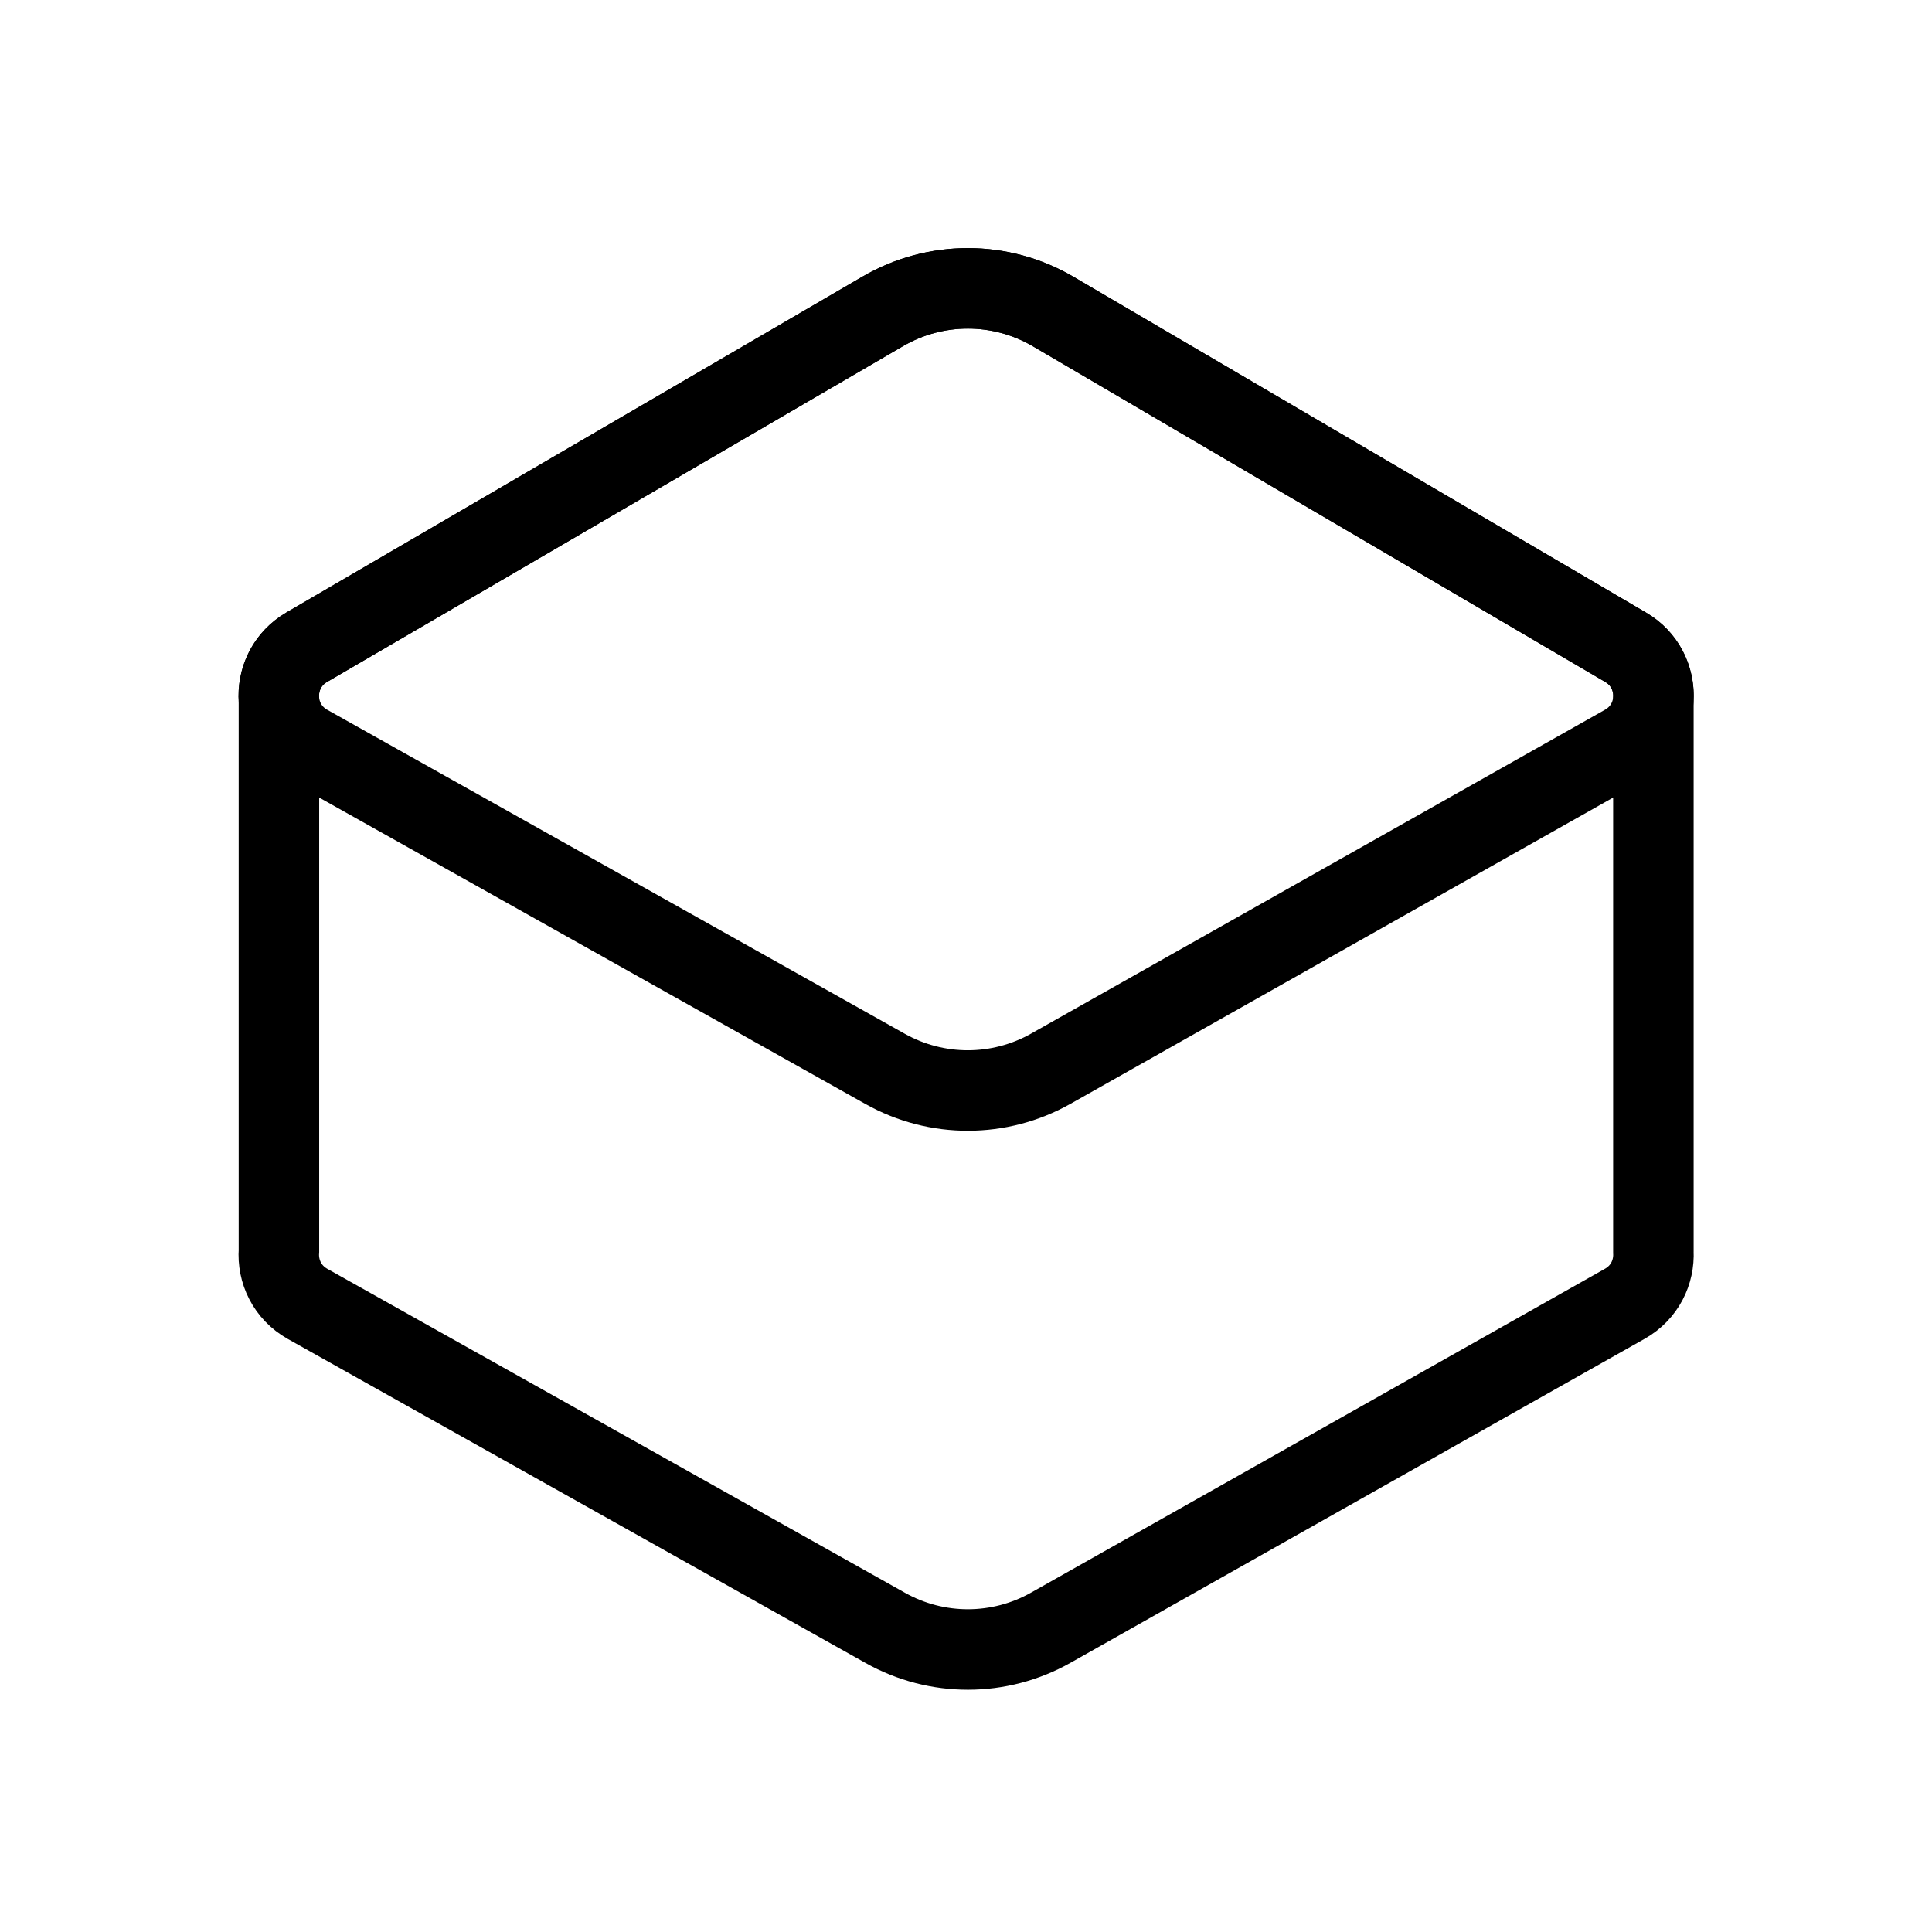
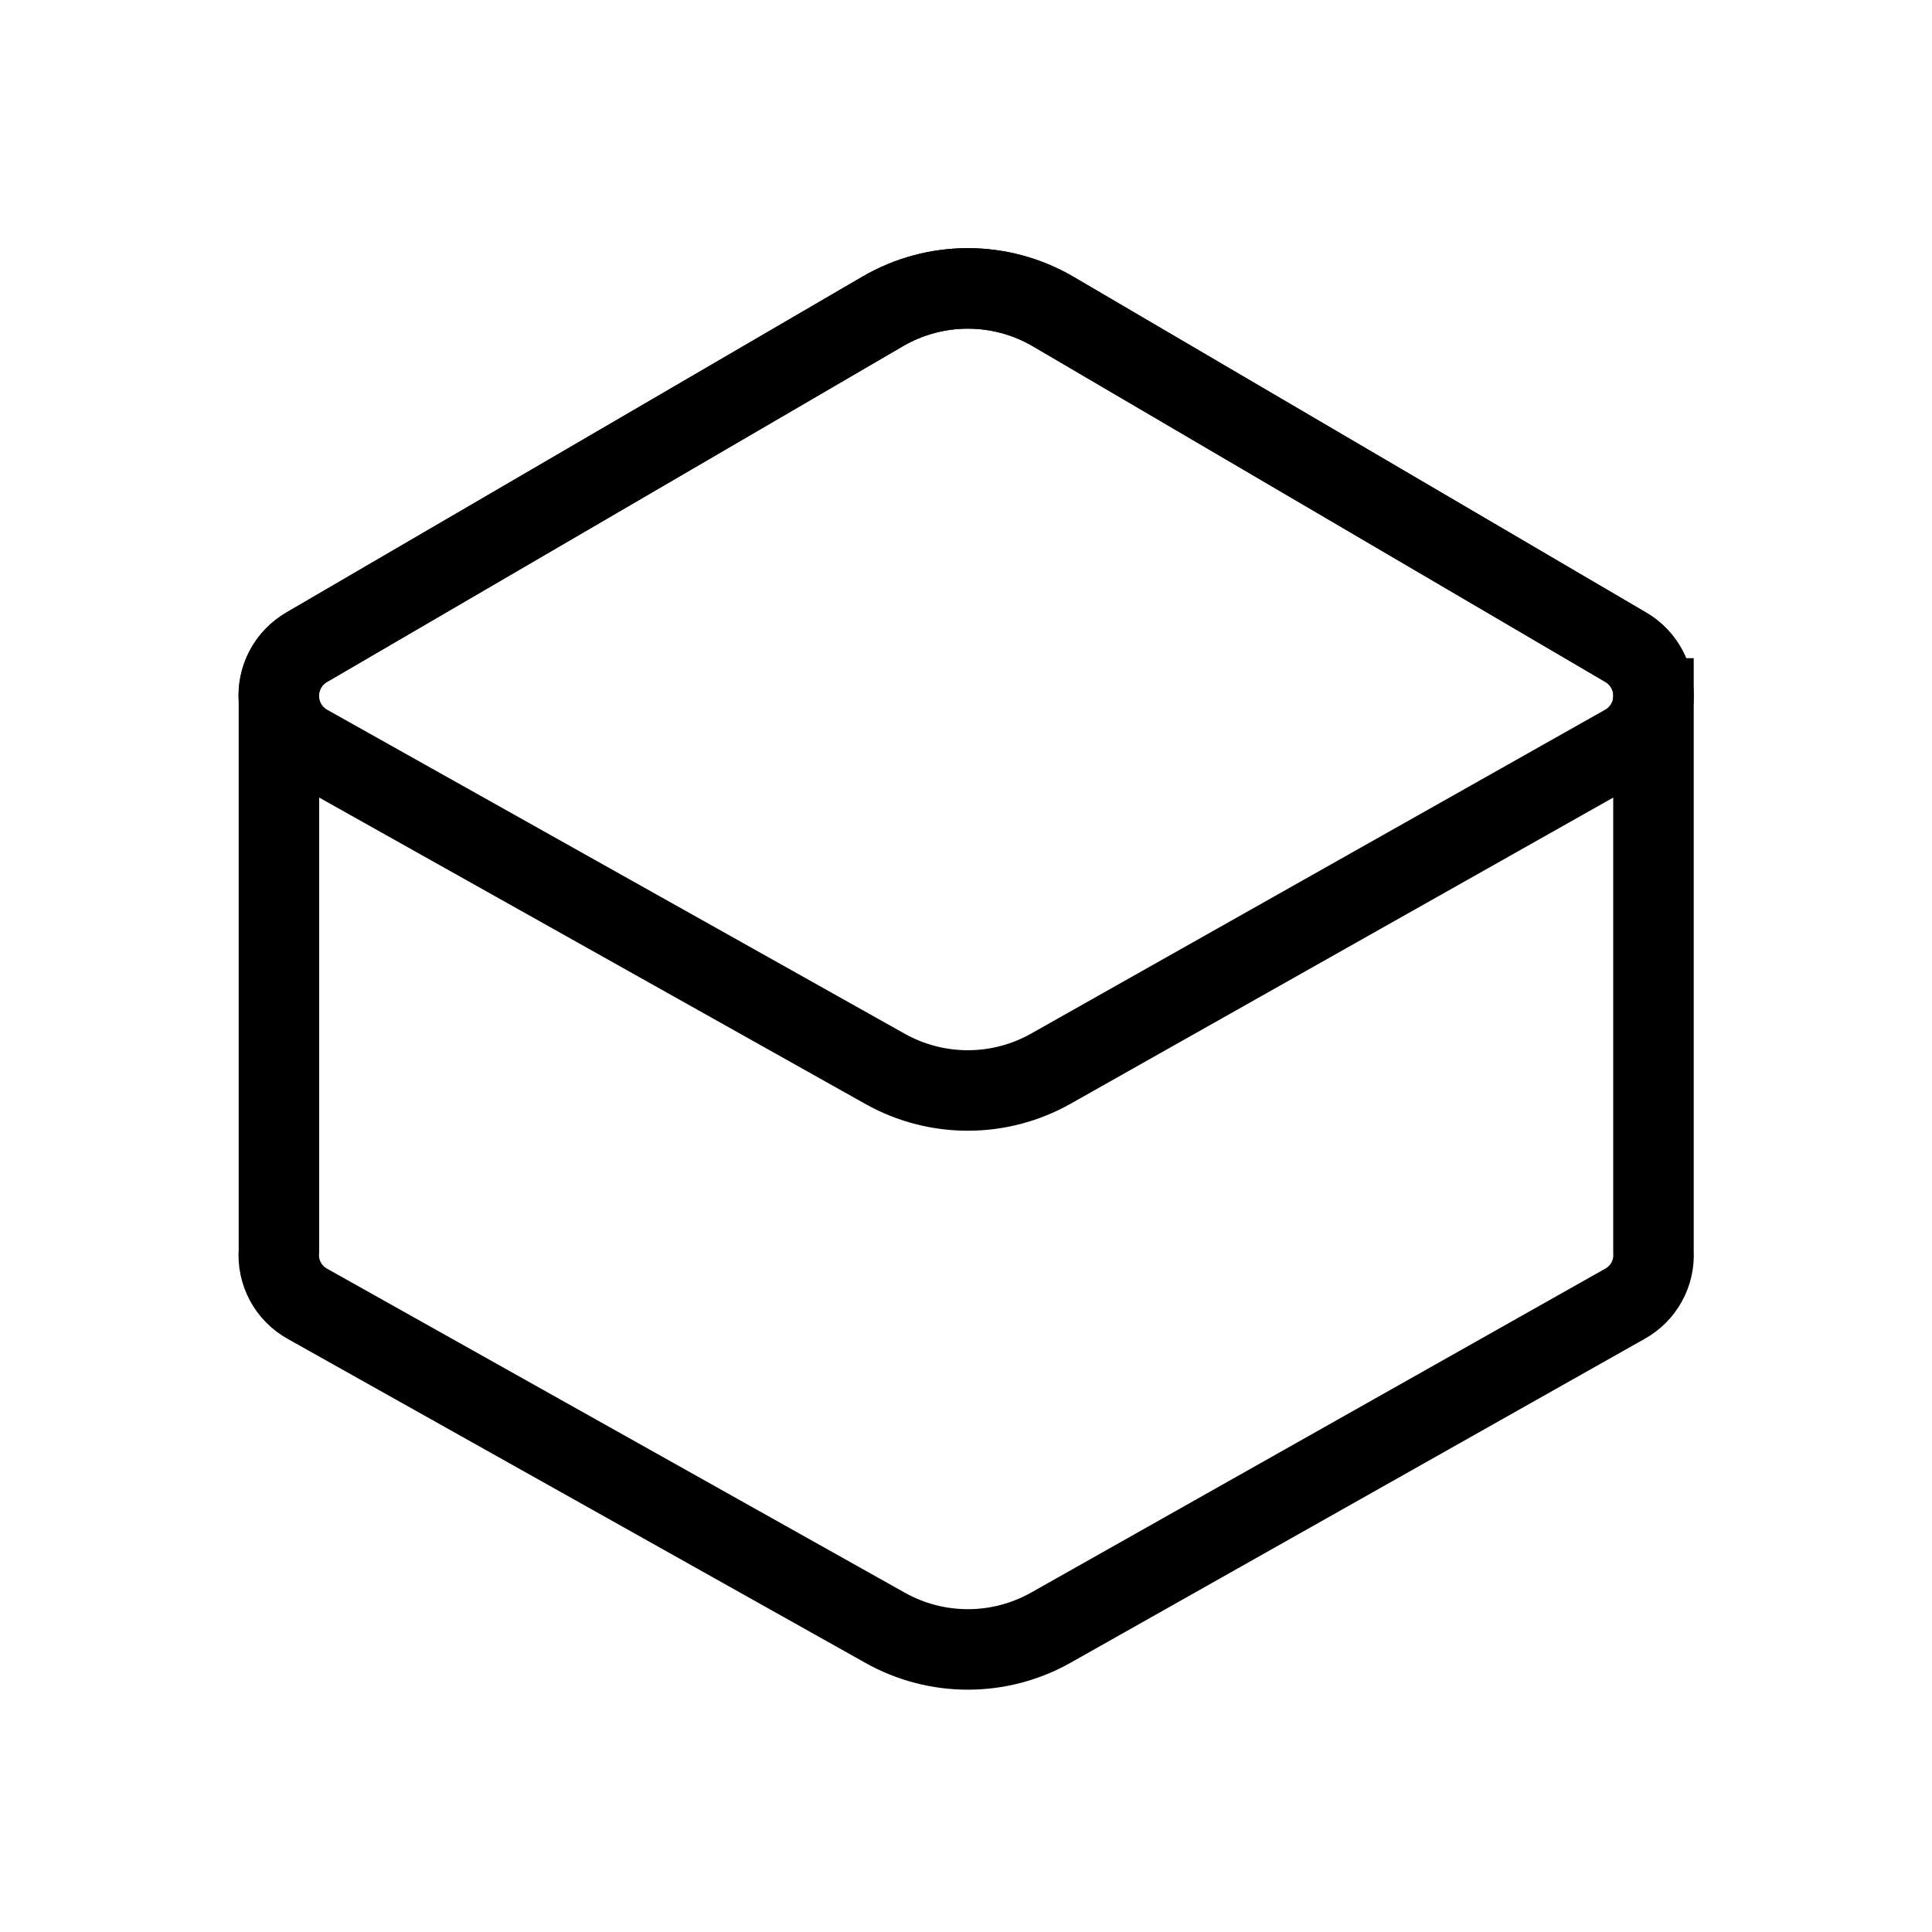
- <svg xmlns="http://www.w3.org/2000/svg" width="800px" height="800px" viewBox="0 0 24 24" fill="none">
-   <path d="M20.539 8.676V15.552C20.551 15.801 20.433 16.056 20.184 16.196L13.053 20.22C12.415 20.58 11.636 20.581 10.997 20.222L3.82 16.197C3.566 16.054 3.447 15.792 3.465 15.537V8.694C3.447 8.444 3.562 8.185 3.81 8.04L10.966 3.868C11.621 3.486 12.43 3.487 13.083 3.87L20.195 8.041C20.436 8.182 20.55 8.432 20.539 8.676Z" stroke="#000000" />
-   <path d="M3.82 9.253C3.349 8.989 3.343 8.312 3.81 8.04L10.966 3.868C11.621 3.486 12.43 3.487 13.083 3.87L20.195 8.041C20.66 8.313 20.654 8.987 20.184 9.252L13.053 13.276C12.415 13.636 11.636 13.637 10.997 13.279L3.82 9.253Z" stroke="#000000" />
+ <svg xmlns="http://www.w3.org/2000/svg" width="800" height="800" fill="none" viewBox="0 0 24 24">
+   <path stroke="#000" d="M20.54 8.676v6.876a.69.69 0 0 1-.355.644l-7.132 4.024a2.1 2.1 0 0 1-2.056.002L3.82 16.197a.69.69 0 0 1-.355-.66V8.694a.69.69 0 0 1 .345-.654l7.156-4.172a2.1 2.1 0 0 1 2.117.002l7.112 4.17a.69.69 0 0 1 .344.636Z" />
+   <path stroke="#000" d="M3.82 9.253a.699.699 0 0 1-.01-1.213l7.156-4.172a2.1 2.1 0 0 1 2.117.002l7.112 4.17a.699.699 0 0 1-.01 1.212l-7.132 4.024a2.1 2.1 0 0 1-2.056.003z" />
</svg>
